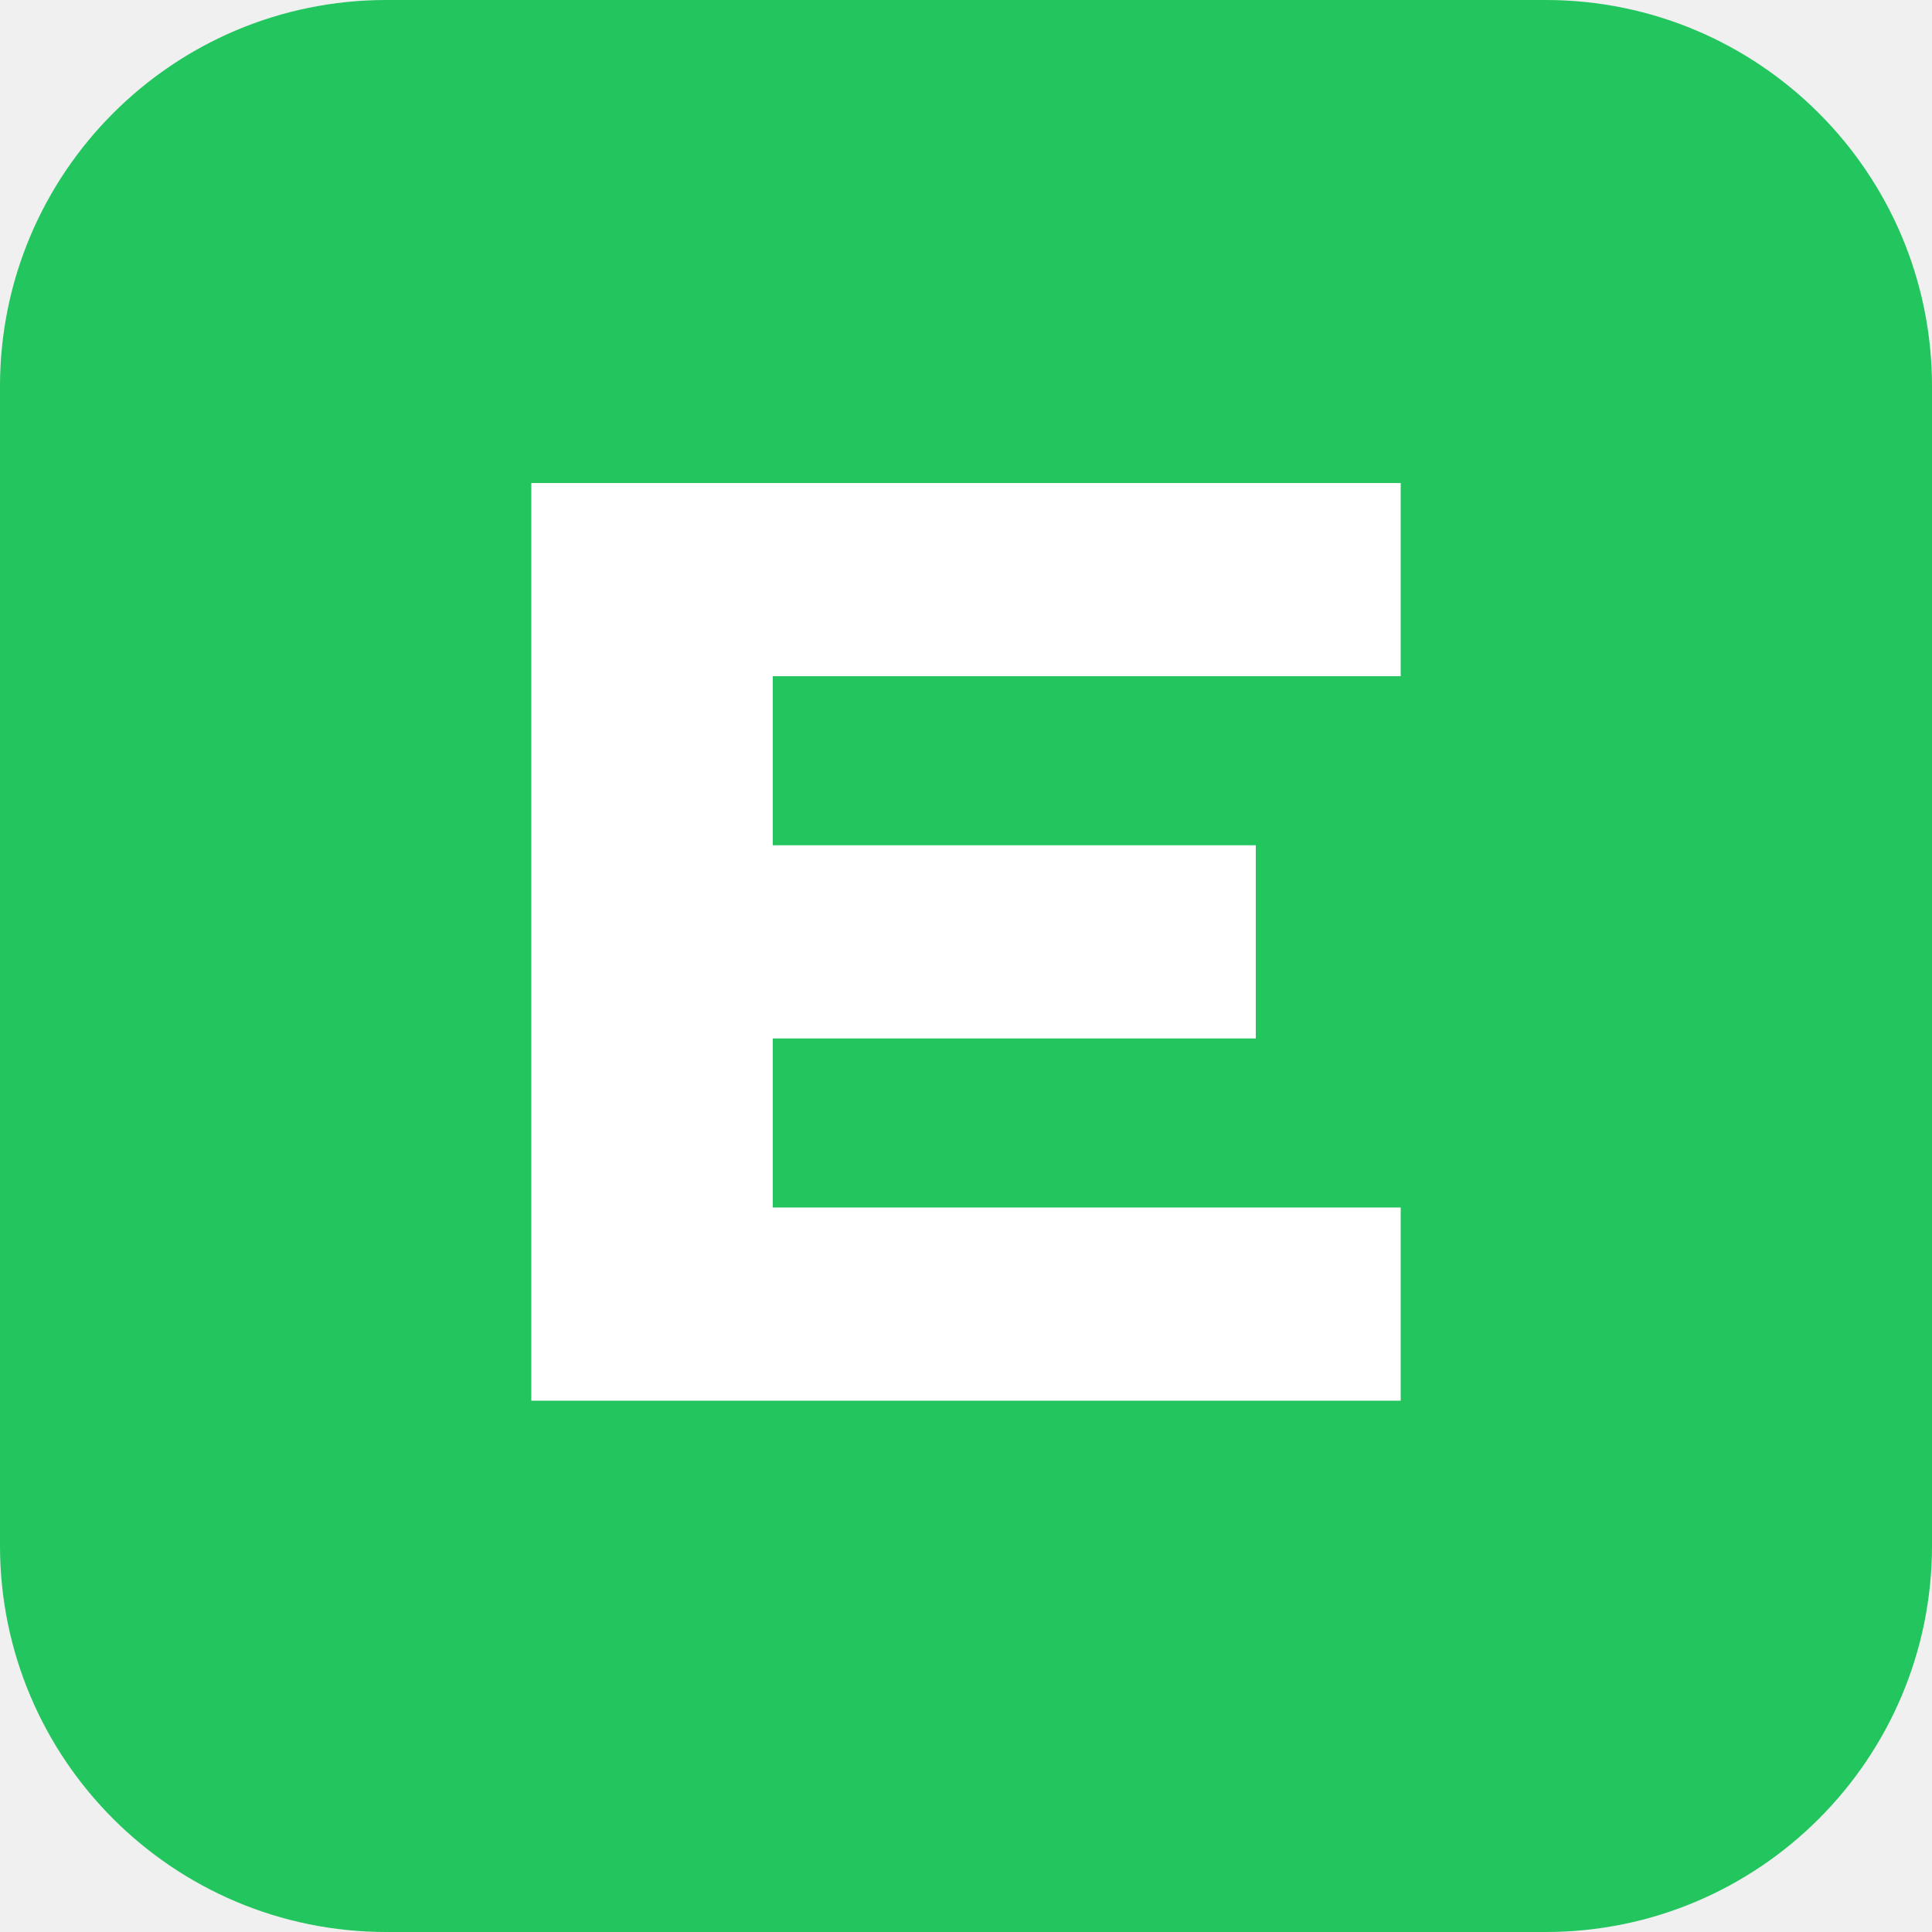
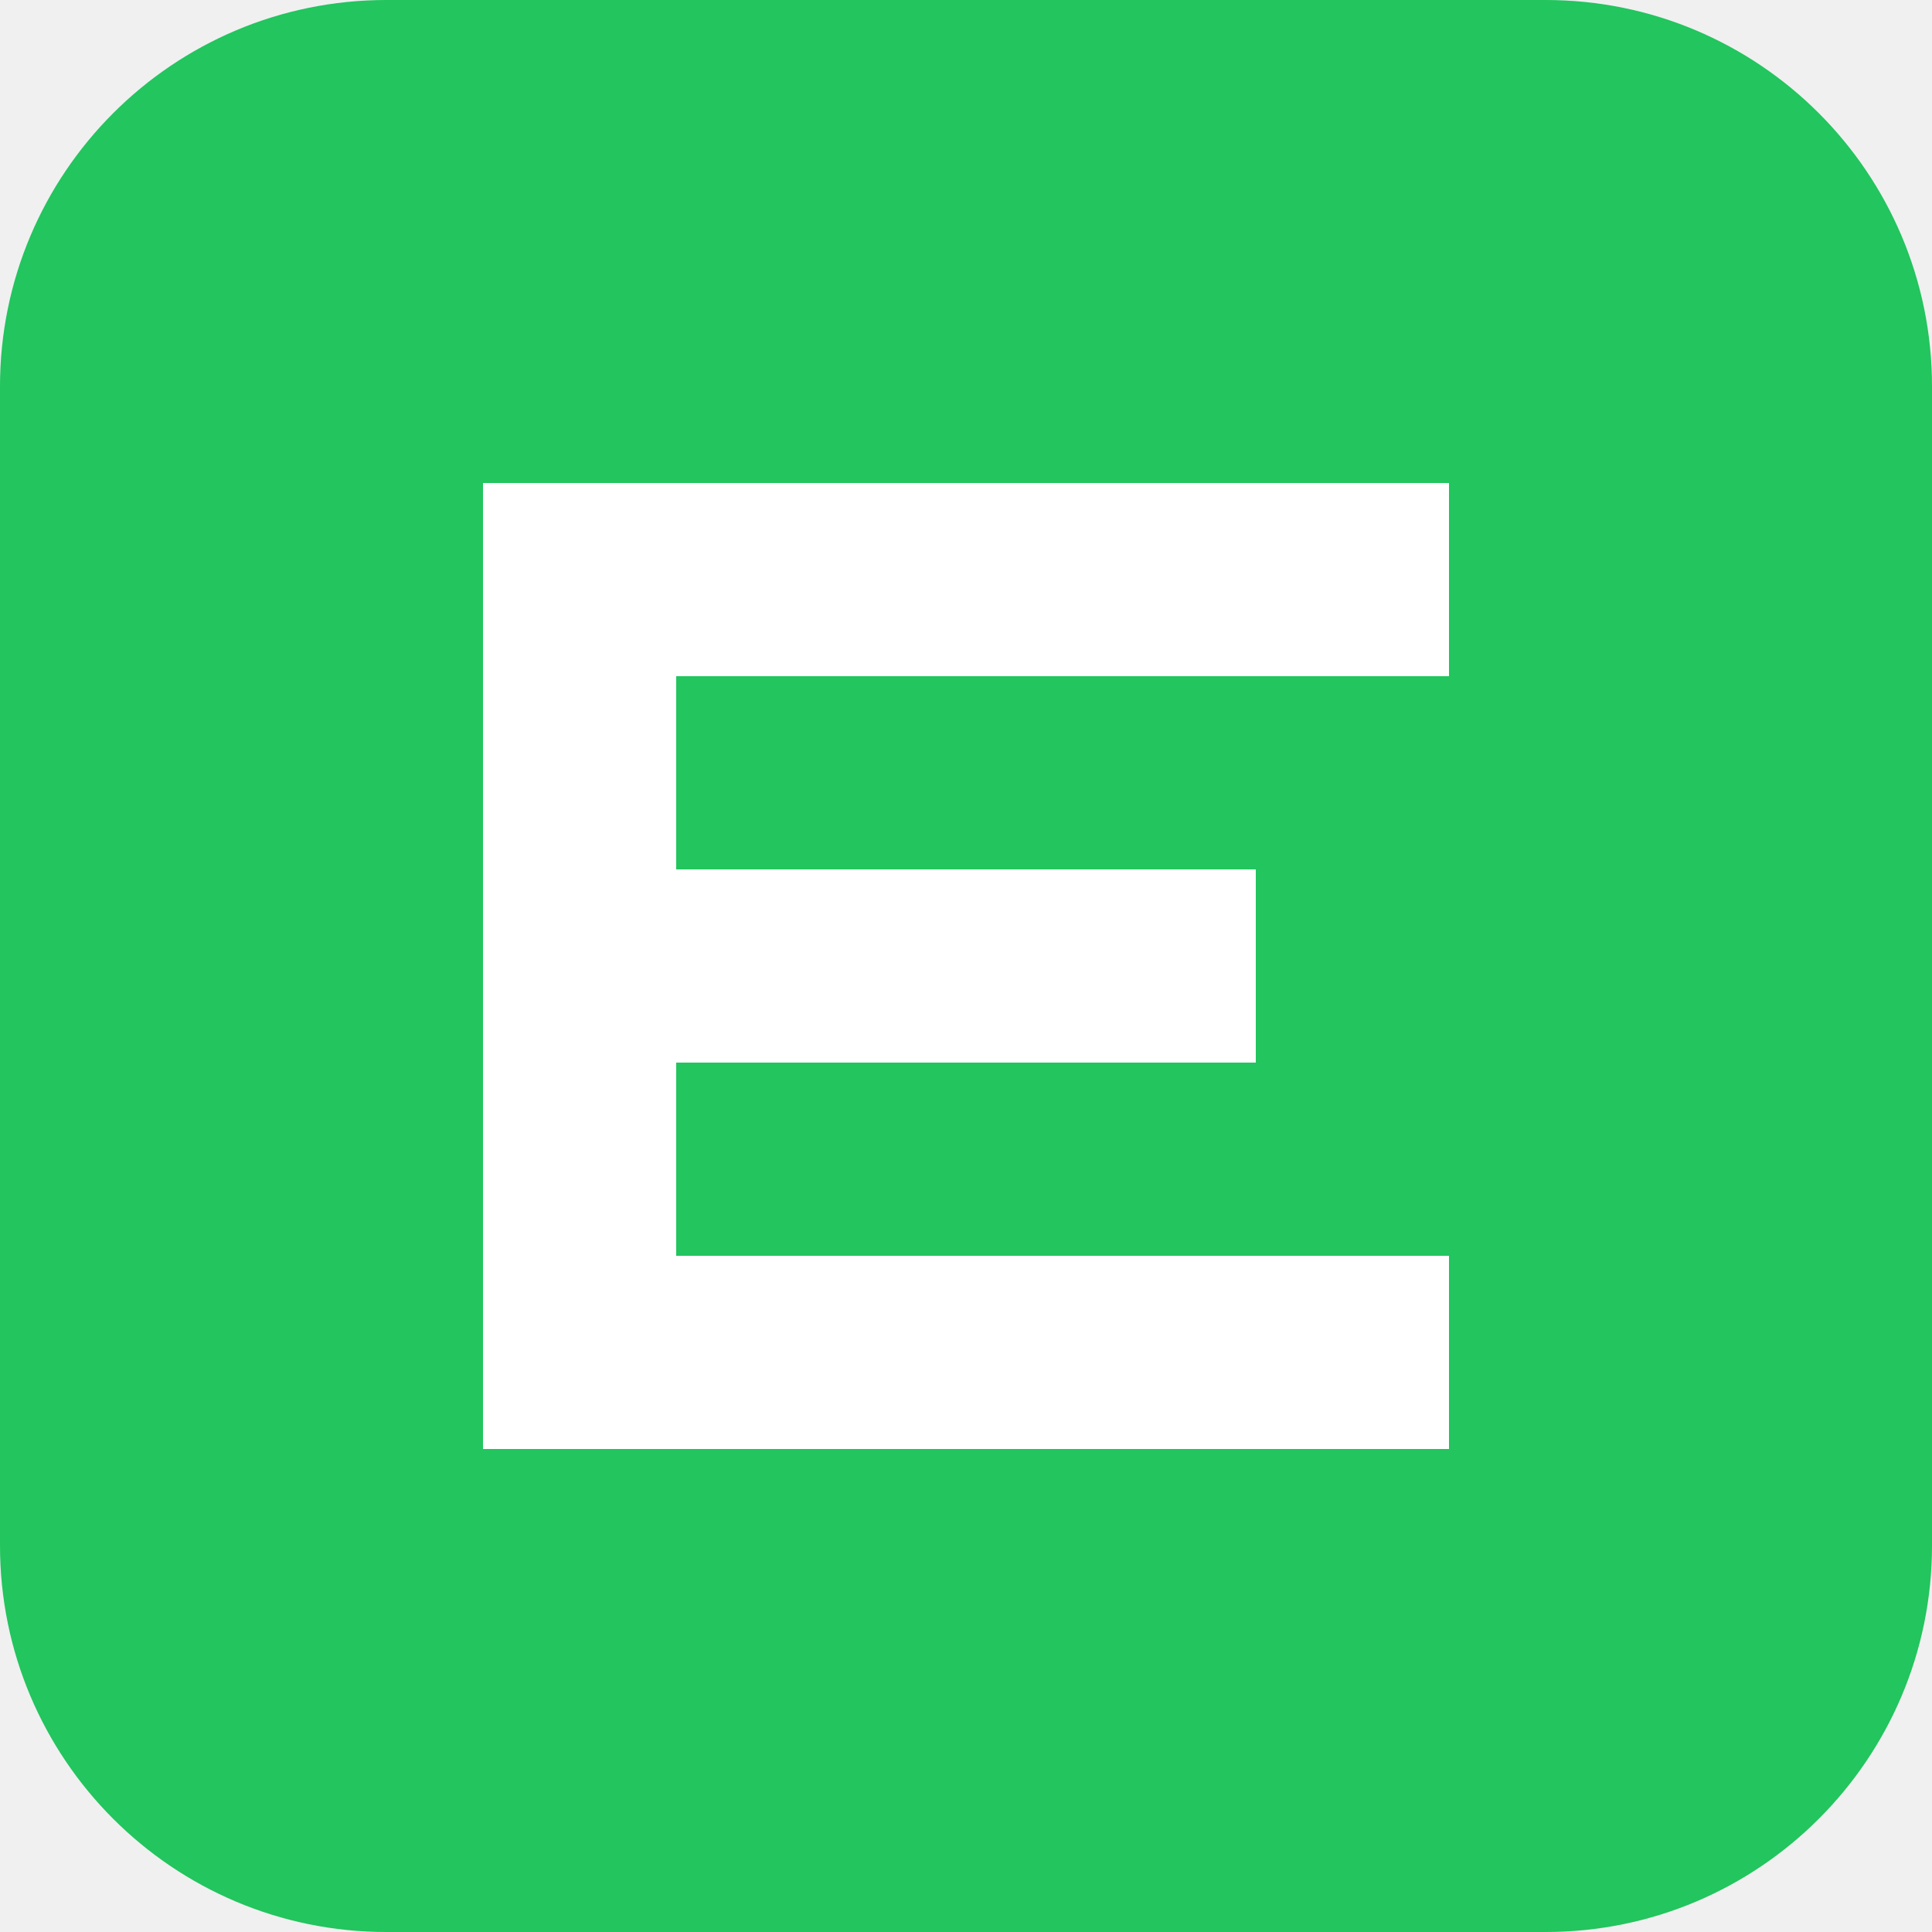
<svg xmlns="http://www.w3.org/2000/svg" width="800" height="800" viewBox="0 0 800 800" fill="none">
  <rect width="800" height="800" rx="160" fill="#22C55E" />
-   <path d="M220 220V580H580V500H320V430H520V350H320V280H580V200H220Z" fill="white" />
+   <path d="M200 200V600H600V520H280V440H520V360H280V280H600V200H200Z" fill="white" />
</svg>
